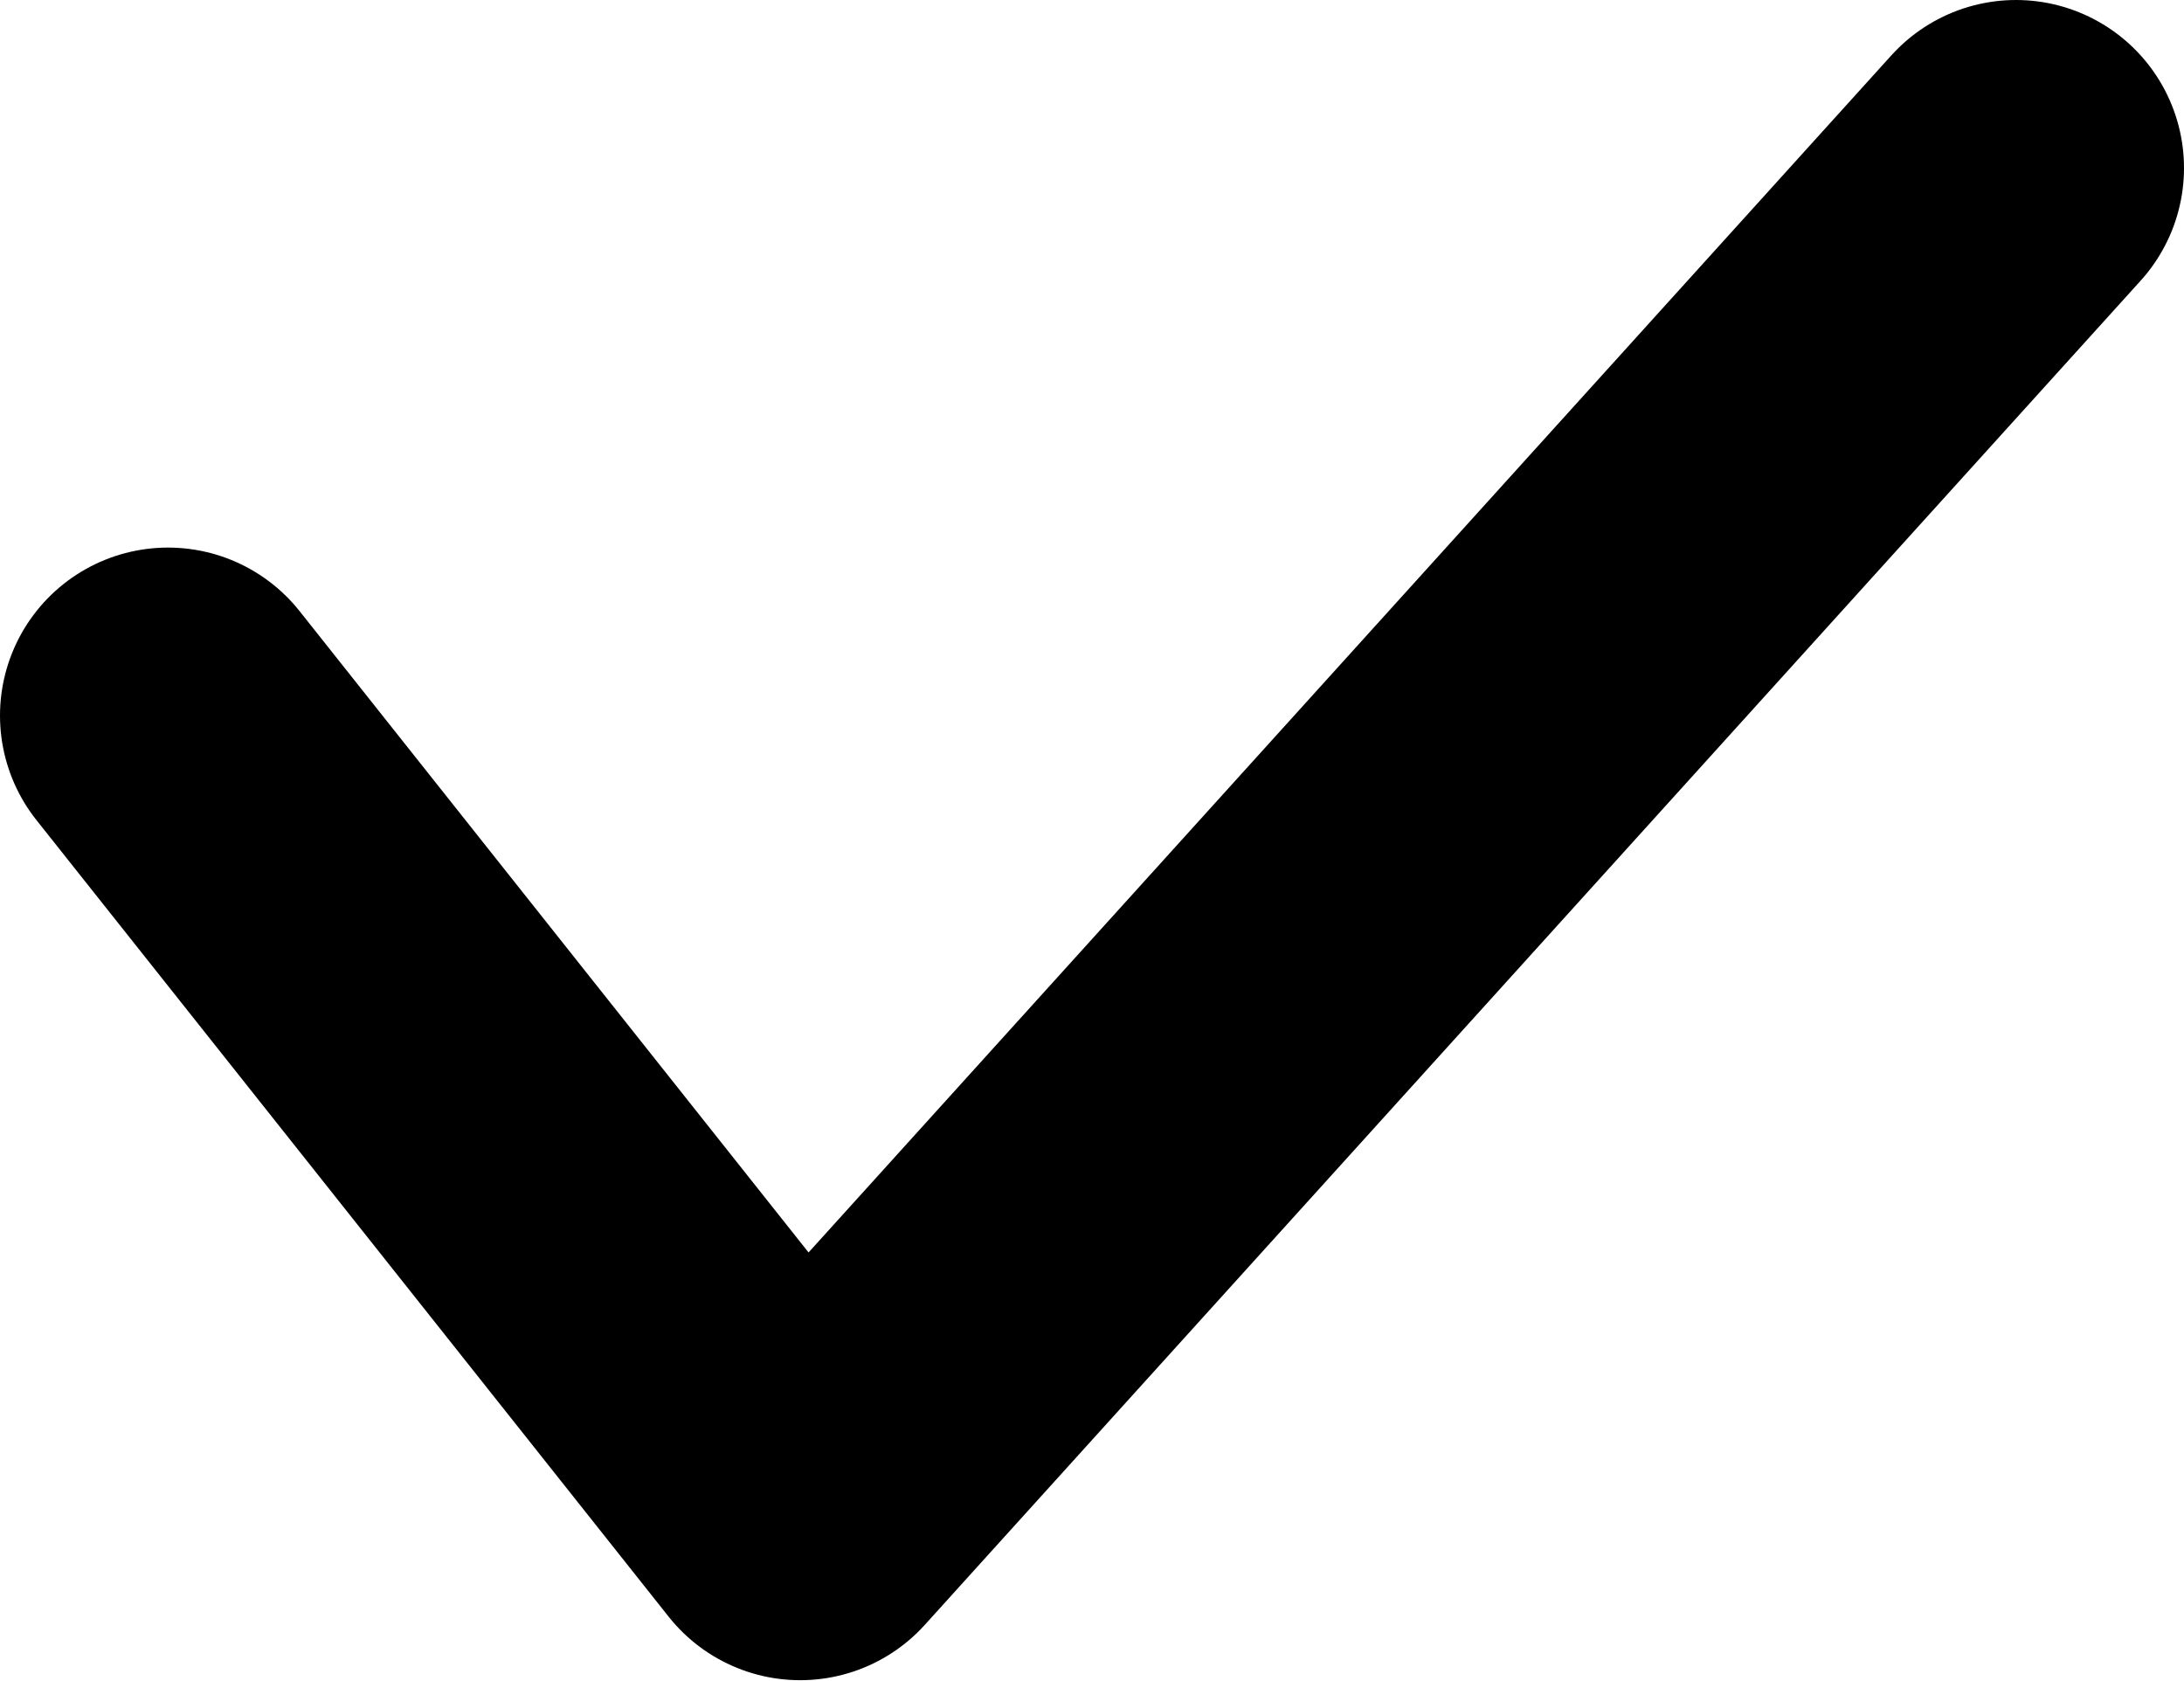
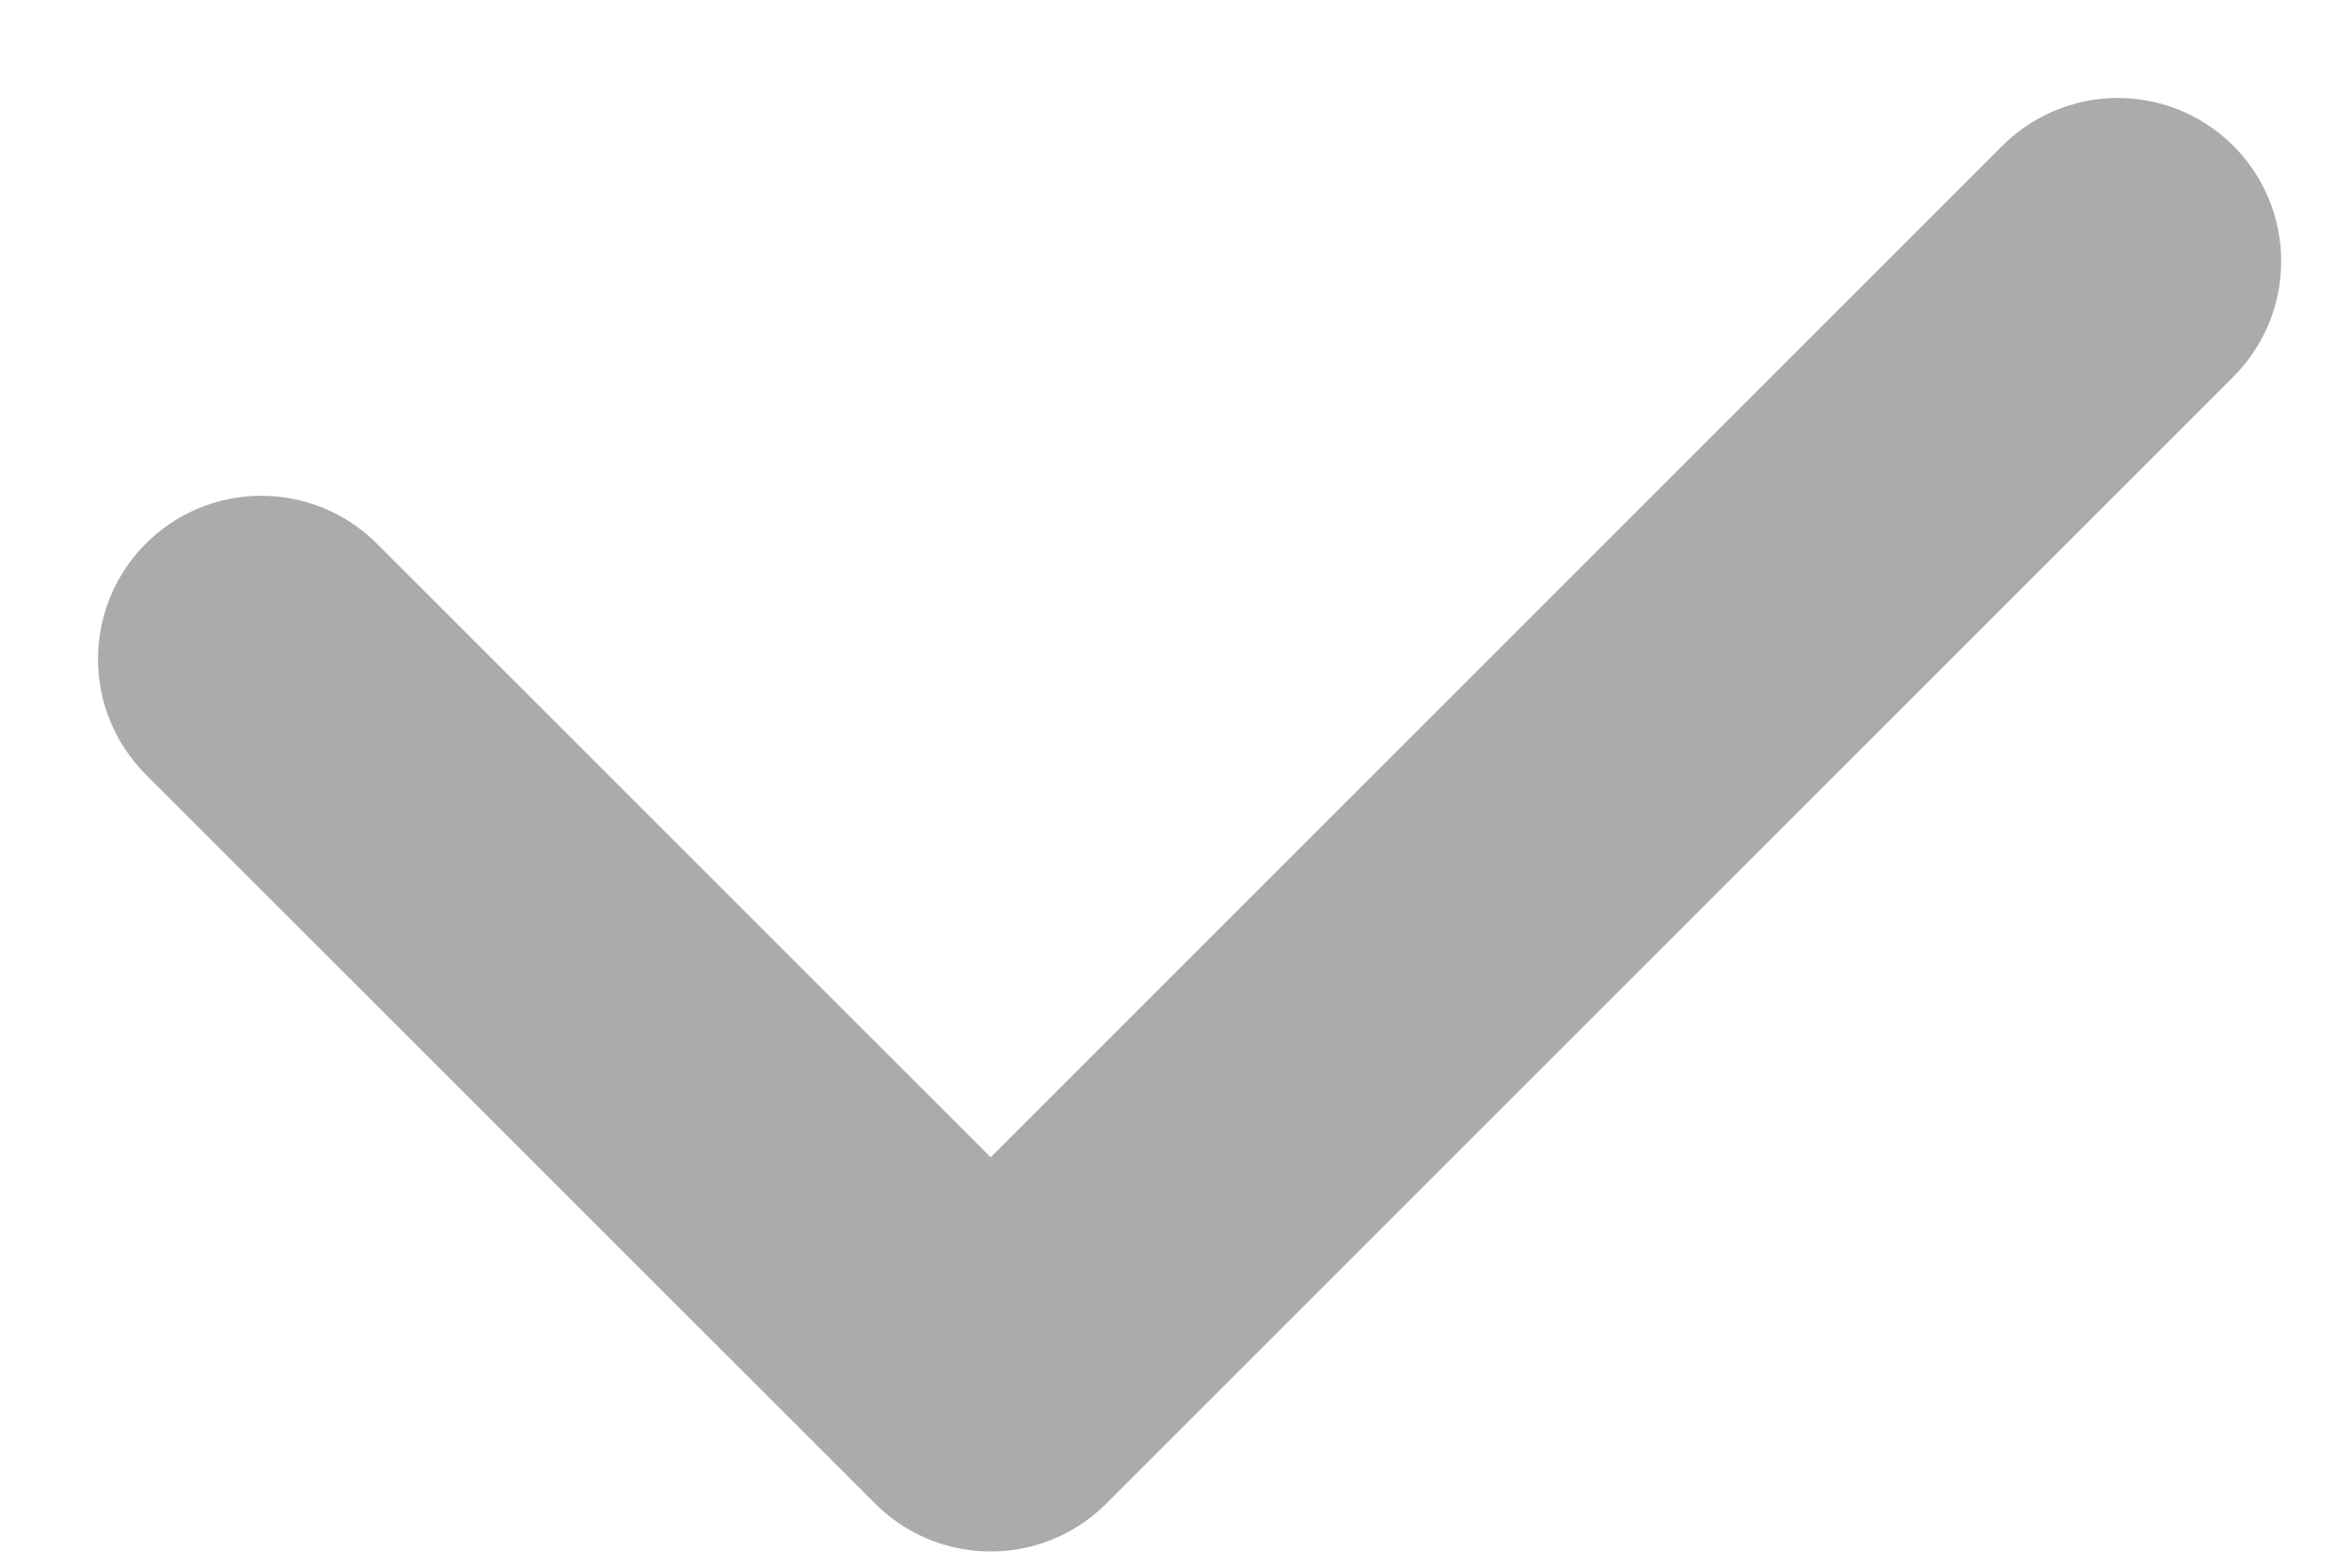
- <svg xmlns="http://www.w3.org/2000/svg" width="13" height="10" viewBox="0 0 13 10" fill="none">
-   <path d="M1 4.259L4.763 9L12 1" stroke="black" stroke-width="2" stroke-linecap="round" stroke-linejoin="round" />
+ <svg xmlns="http://www.w3.org/2000/svg" width="18" height="12" viewBox="0 0 18 12" fill="none">
+   <path d="M16.208 2L7.582 10.626L2 5.045" stroke="#ABABAB" stroke-width="2.5" stroke-linecap="round" stroke-linejoin="round" />
</svg>
